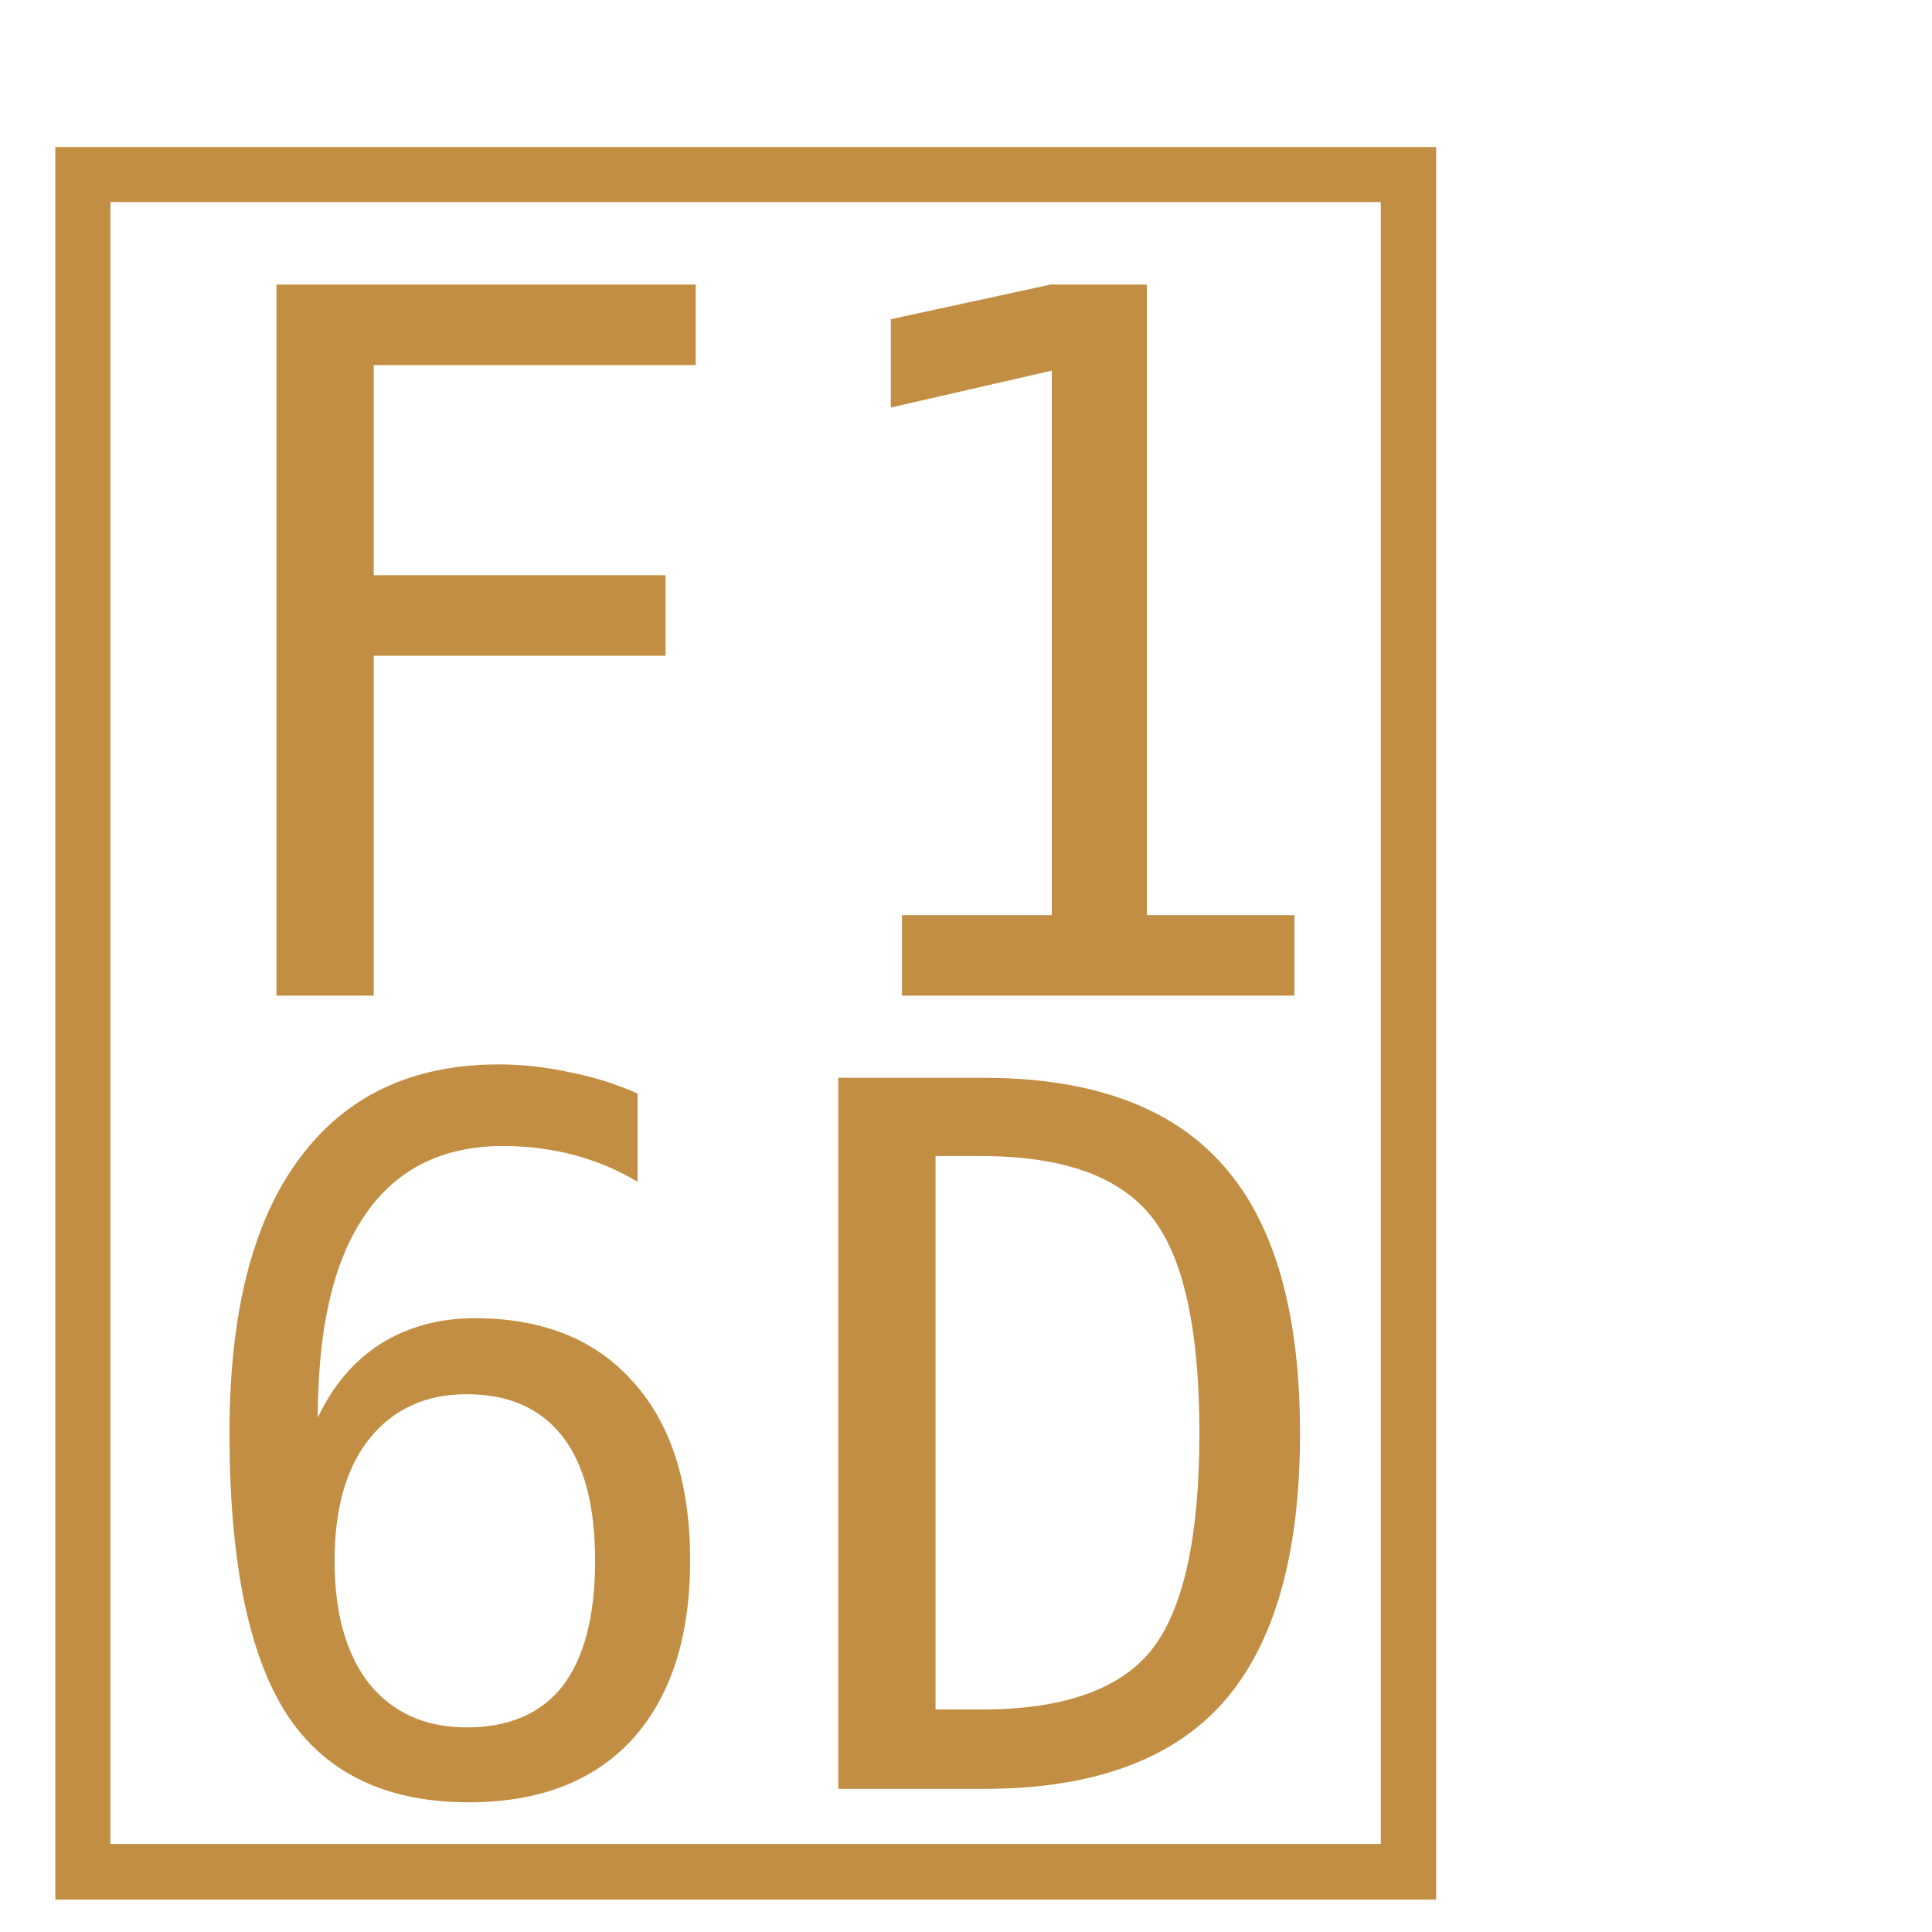
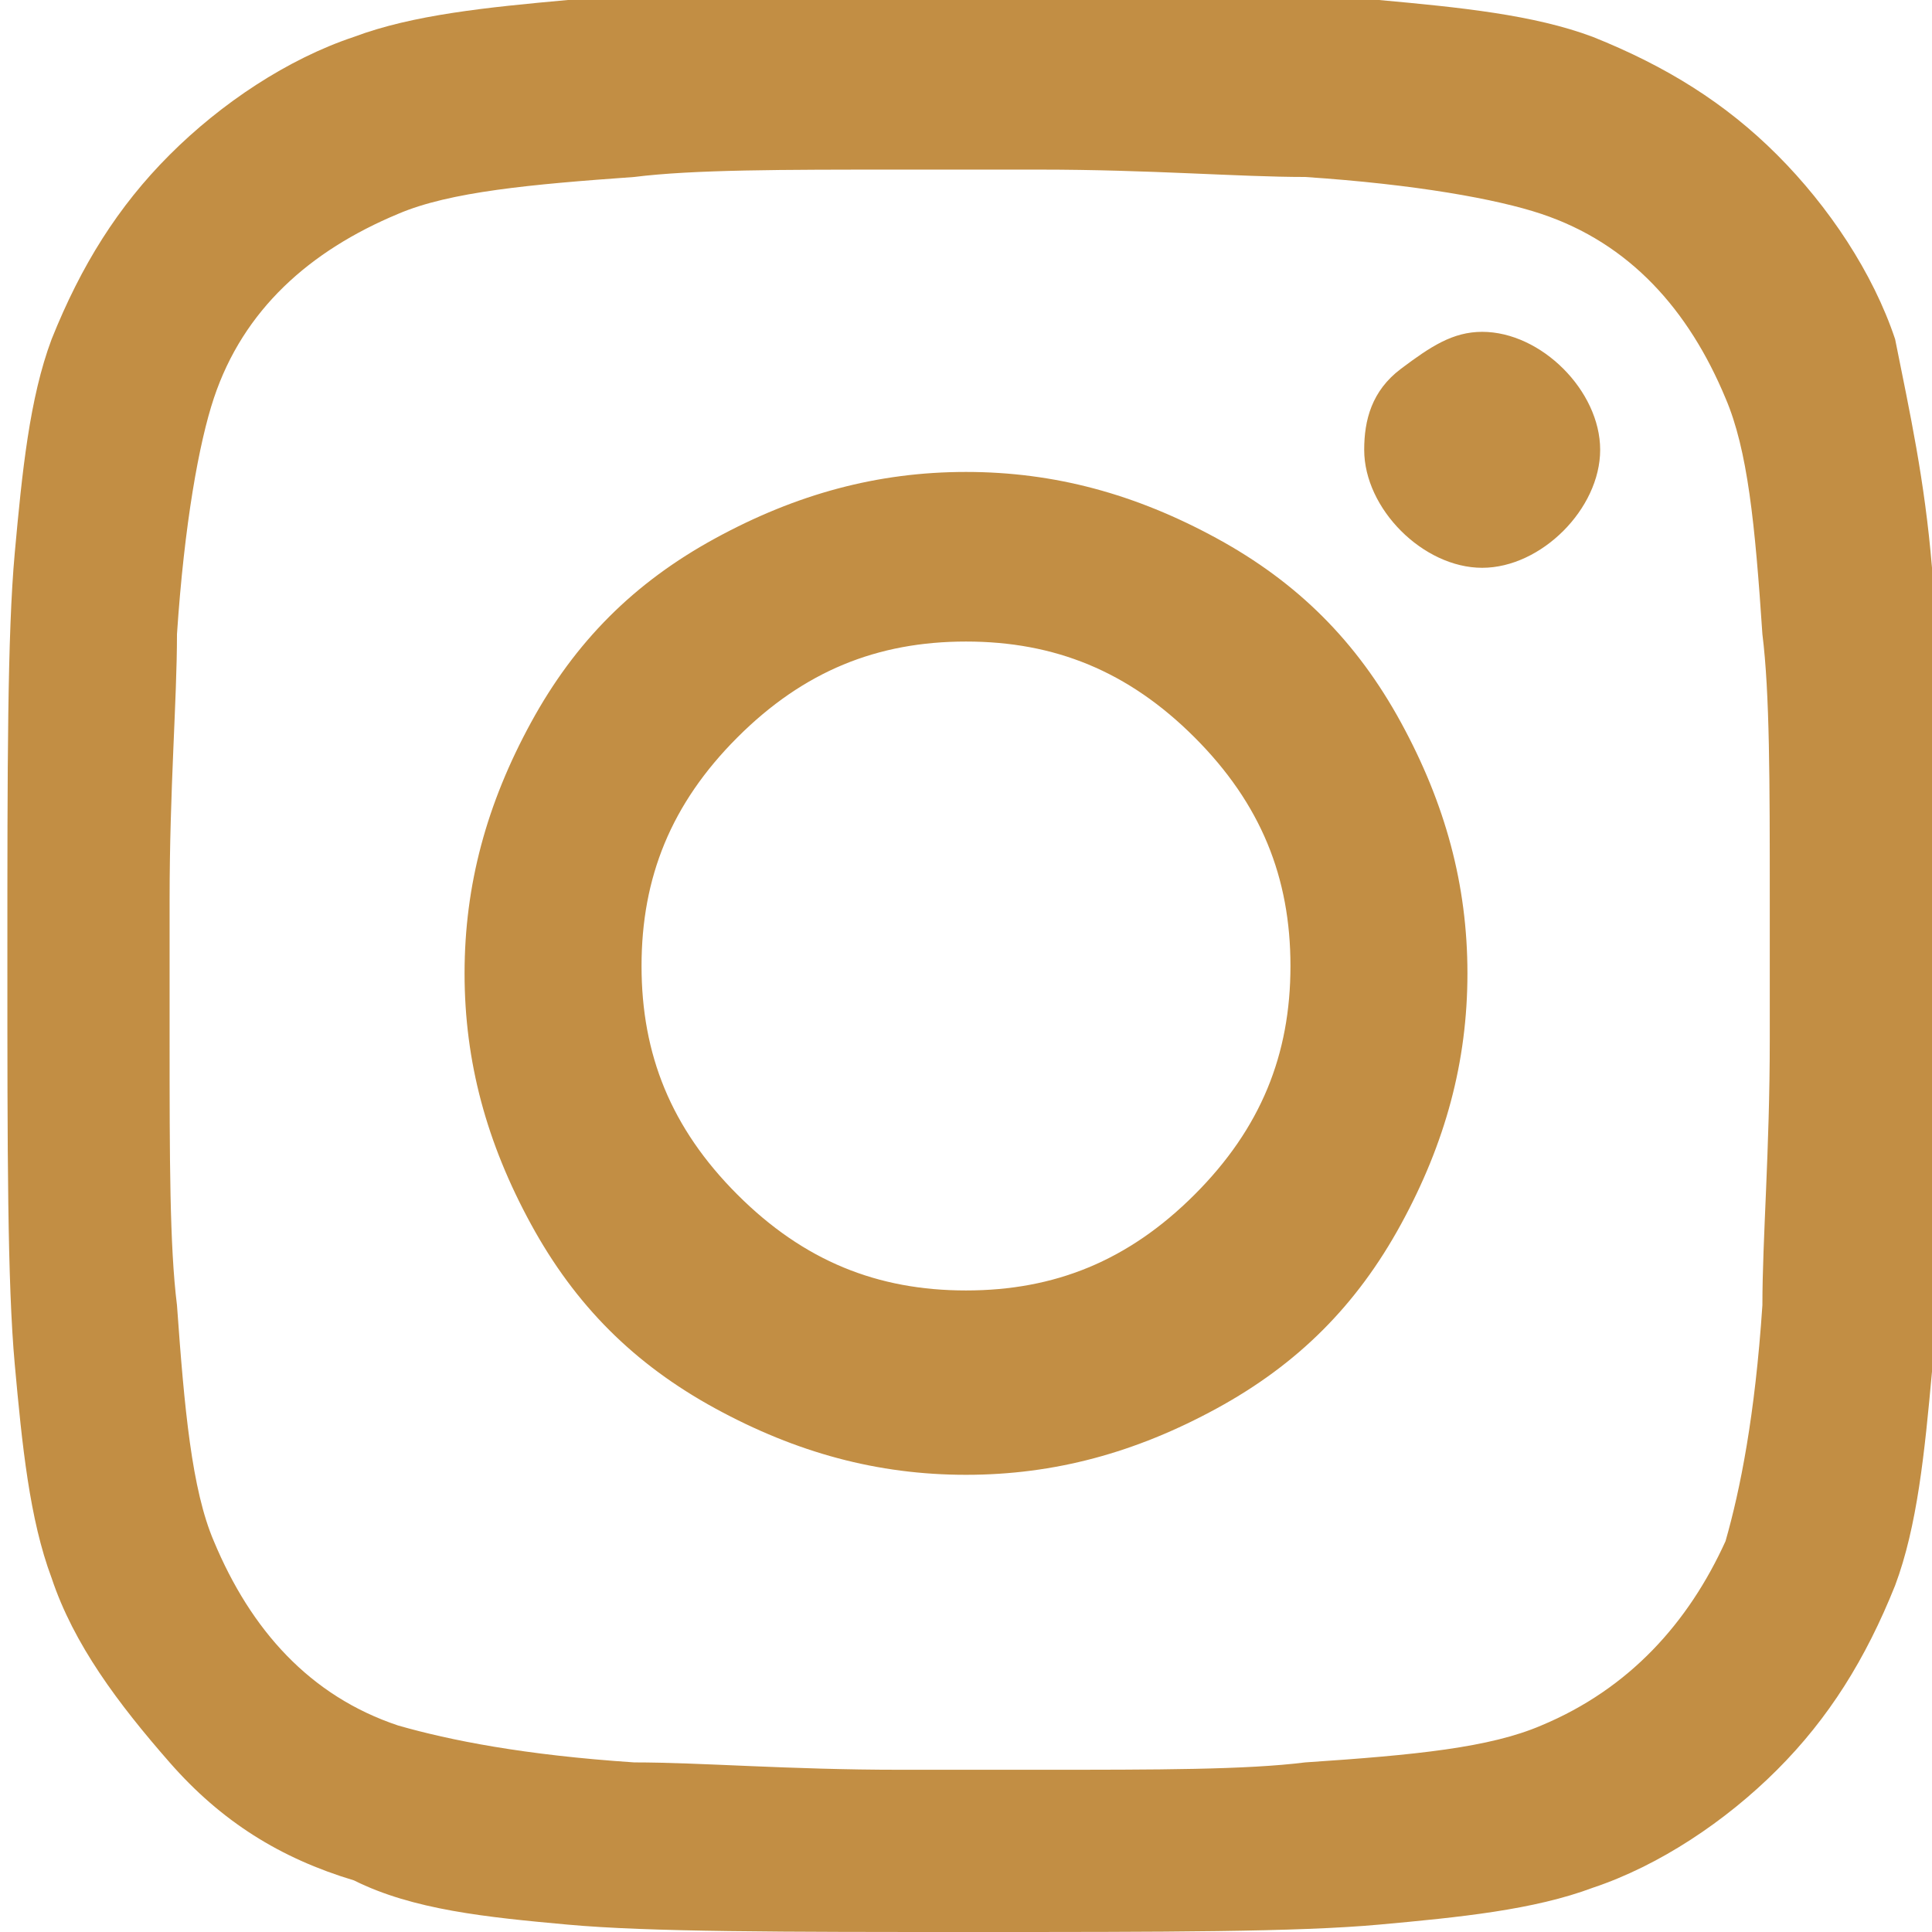
- <svg xmlns="http://www.w3.org/2000/svg" width="27px" height="27px" viewBox="0 0 27 27" version="1.1">
-   <defs />
-   <g id="Symbols" stroke="none" stroke-width="1" fill="none" fill-rule="evenodd" font-family="FontAwesome5BrandsRegular, Font Awesome 5 Brands" font-size="30" font-weight="normal">
-     <g id="Footer" transform="translate(-766, -302)" fill="#C28E44">
-       <g transform="translate(0, 301)" id="Group-2">
+ <svg xmlns="http://www.w3.org/2000/svg" version="1.1" id="レイヤー_1" x="0px" y="0px" viewBox="0 0 26.2 26.2" style="enable-background:new 0 0 26.2 26.2;" xml:space="preserve">
+   <style type="text/css">
+ 	.st0{enable-background:new    ;}
+ 	.st1{fill:#C28E44;}
+ </style>
+   <g id="Symbols">
+     <g id="Footer" transform="translate(-766, -302)">
+       <g id="Group-2" transform="translate(0, 301)">
        <g transform="translate(648, 0)">
-           <g id="">
-             <text>
-               <tspan x="118" y="26"></tspan>
-             </text>
+           <g id="_xF16D_">
+             <g class="st0">
+               <path class="st1" d="M144.2,8.7c0,1.1,0.1,2.9,0.1,5.4s0,4.4-0.1,5.5s-0.2,2.1-0.5,2.9c-0.4,1-0.9,1.8-1.6,2.5        s-1.6,1.3-2.5,1.6c-0.8,0.3-1.8,0.4-2.9,0.5s-2.9,0.1-5.5,0.1s-4.4,0-5.5-0.1s-2.1-0.2-2.9-0.6c-1-0.3-1.8-0.8-2.5-1.6        s-1.3-1.6-1.6-2.5c-0.3-0.8-0.4-1.8-0.5-2.9s-0.1-2.9-0.1-5.5s0-4.4,0.1-5.5s0.2-2.1,0.5-2.9c0.4-1,0.9-1.8,1.6-2.5        s1.6-1.3,2.5-1.6c0.8-0.3,1.8-0.4,2.9-0.5s2.9-0.1,5.5-0.1s4.4,0,5.5,0.1s2.1,0.2,2.9,0.5c1,0.4,1.8,0.9,2.5,1.6        s1.3,1.6,1.6,2.5C143.9,6.6,144.1,7.5,144.2,8.7z M141.4,21.9c0.2-0.7,0.4-1.7,0.5-3.2c0-0.9,0.1-2.1,0.1-3.6v-1.9        c0-1.6,0-2.8-0.1-3.6c-0.1-1.5-0.2-2.5-0.5-3.2c-0.5-1.2-1.3-2.1-2.5-2.5c-0.6-0.2-1.7-0.4-3.2-0.5c-0.9,0-2.1-0.1-3.6-0.1        h-1.9c-1.6,0-2.8,0-3.6,0.1c-1.4,0.1-2.5,0.2-3.2,0.5c-1.2,0.5-2.1,1.3-2.5,2.5c-0.2,0.6-0.4,1.7-0.5,3.2        c0,0.9-0.1,2.1-0.1,3.6v1.9c0,1.6,0,2.8,0.1,3.6c0.1,1.4,0.2,2.5,0.5,3.2c0.5,1.2,1.3,2.1,2.5,2.5c0.7,0.2,1.7,0.4,3.2,0.5        c0.9,0,2.1,0.1,3.6,0.1h1.9c1.6,0,2.8,0,3.6-0.1c1.5-0.1,2.5-0.2,3.2-0.5C140.1,23.9,140.9,23,141.4,21.9z M131.1,7.4        c1.2,0,2.3,0.3,3.4,0.9s1.9,1.4,2.5,2.5s0.9,2.2,0.9,3.4s-0.3,2.3-0.9,3.4s-1.4,1.9-2.5,2.5s-2.2,0.9-3.4,0.9        s-2.3-0.3-3.4-0.9s-1.9-1.4-2.5-2.5s-0.9-2.2-0.9-3.4s0.3-2.3,0.9-3.4s1.4-1.9,2.5-2.5S129.9,7.4,131.1,7.4z M131.1,18.5        c1.2,0,2.2-0.4,3.1-1.3s1.3-1.9,1.3-3.1s-0.4-2.2-1.3-3.1s-1.9-1.3-3.1-1.3s-2.2,0.4-3.1,1.3s-1.3,1.9-1.3,3.1        s0.4,2.2,1.3,3.1S129.9,18.5,131.1,18.5z M139.7,7.1c0-0.4-0.2-0.8-0.5-1.1s-0.7-0.5-1.1-0.5S137.4,5.7,137,6        s-0.5,0.7-0.5,1.1s0.2,0.8,0.5,1.1s0.7,0.5,1.1,0.5s0.8-0.2,1.1-0.5S139.7,7.5,139.7,7.1z" />
+             </g>
          </g>
        </g>
      </g>
    </g>
  </g>
</svg>
